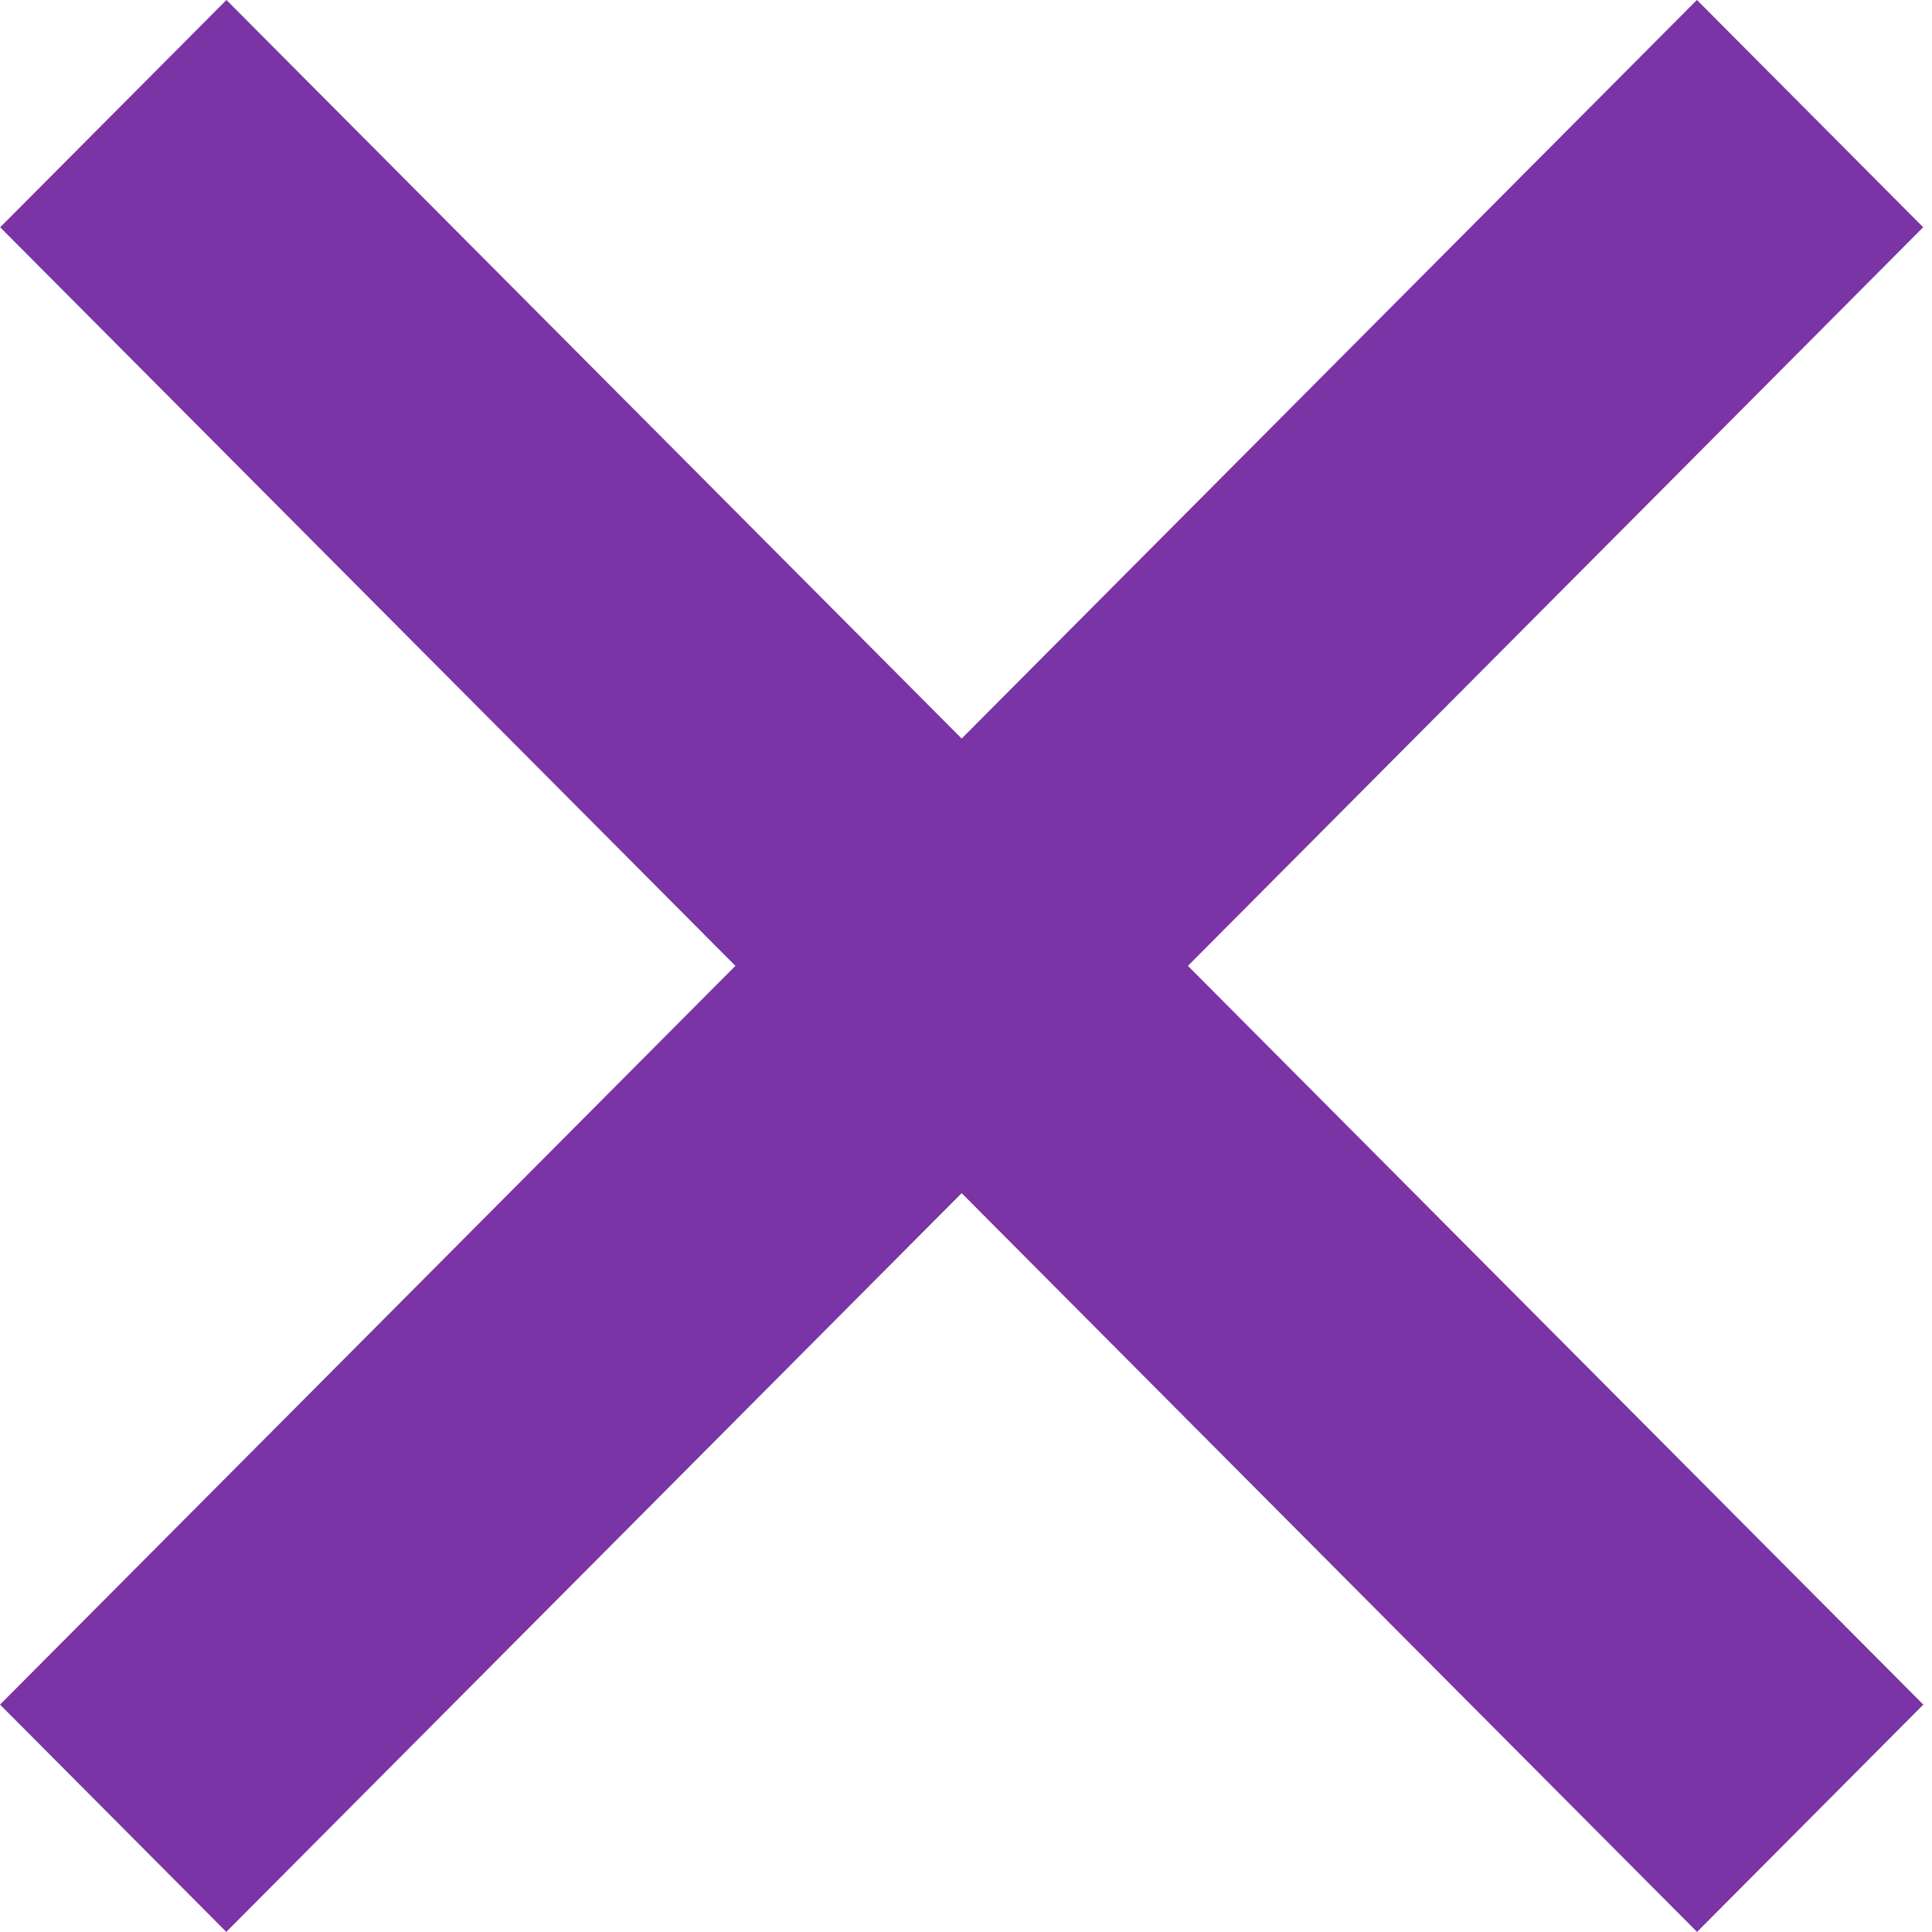
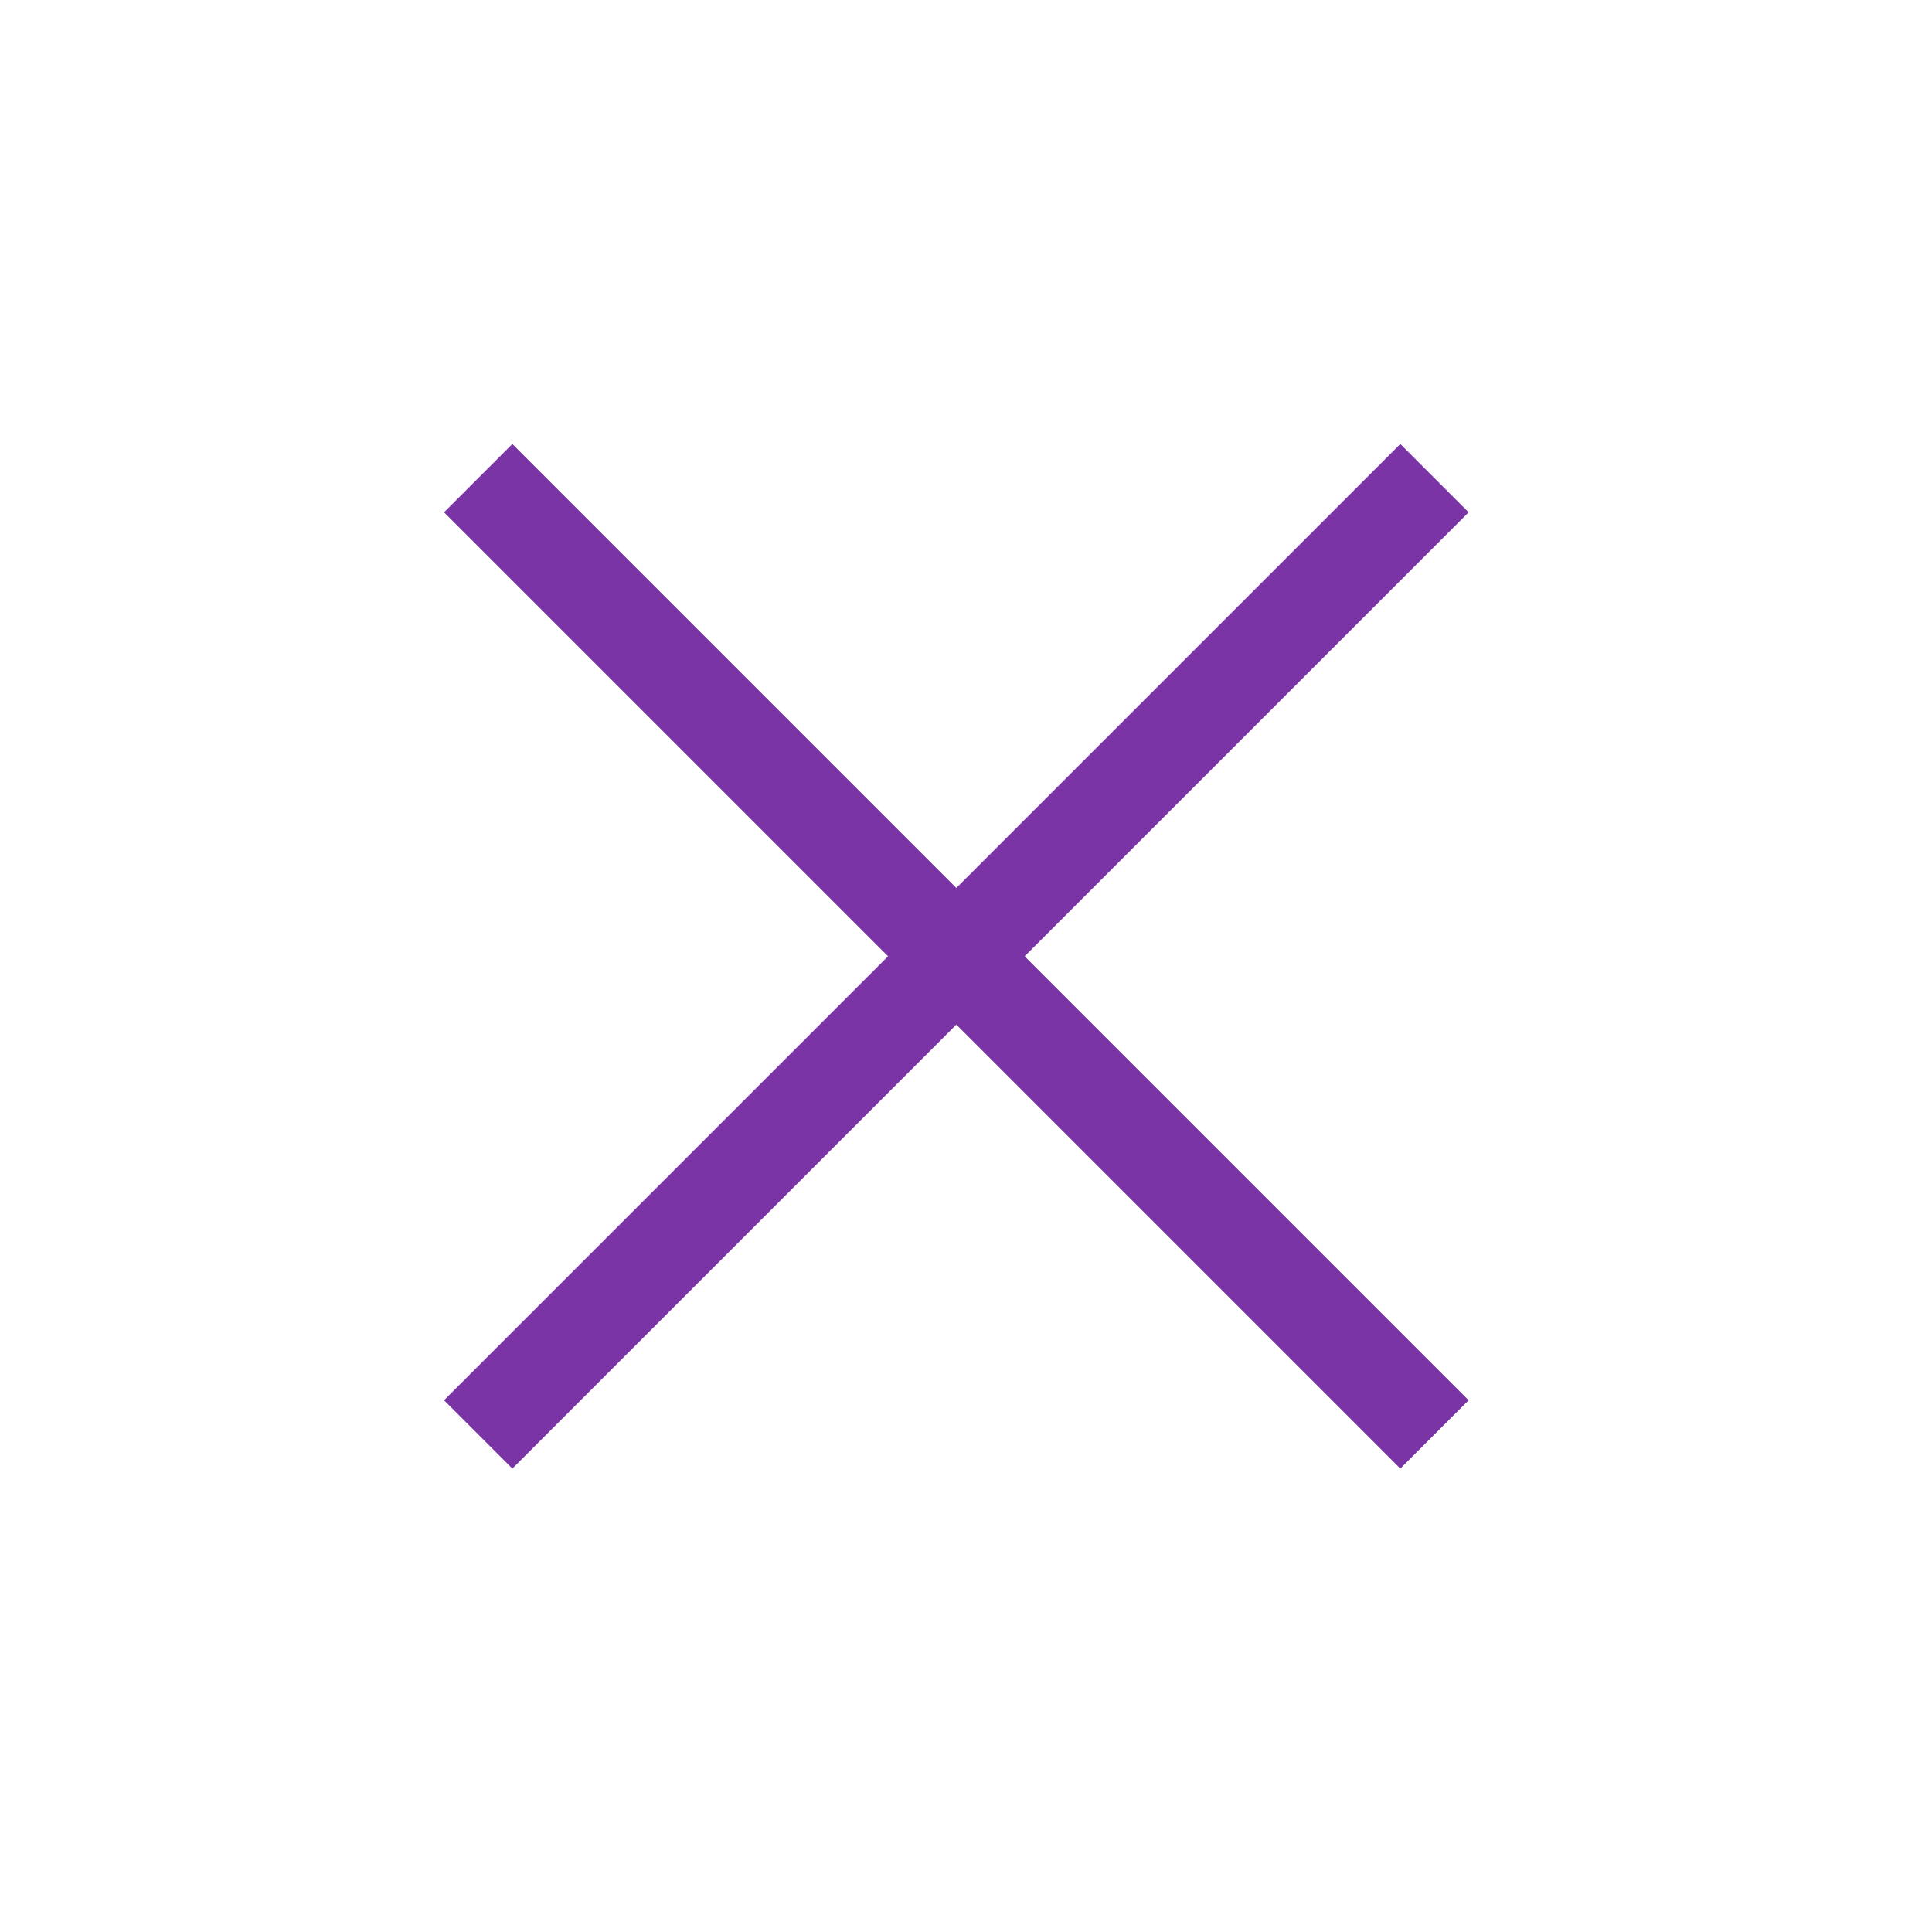
- <svg xmlns="http://www.w3.org/2000/svg" width="21" height="21" viewBox="0 0 21 21" fill="none">
-   <rect width="26.144" height="3.486" transform="matrix(0.705491 0.708719 -0.705491 0.708719 2.46133 -0.000244141)" fill="#7A34A6" />
-   <rect width="26.144" height="3.486" transform="matrix(-0.705491 0.708719 -0.705491 -0.708719 20.9041 2.46997)" fill="#7A34A6" />
+ <svg xmlns="http://www.w3.org/2000/svg" width="40" height="40" viewBox="0 0 40 40" fill="none">
+   <rect x="28.992" y="9.192" width="2" height="28" transform="rotate(45 28.9922 9.19238)" fill="#7A34A6" />
+   <rect x="30.406" y="28.991" width="2" height="28" transform="rotate(135 30.4062 28.9912)" fill="#7A34A6" />
</svg>
